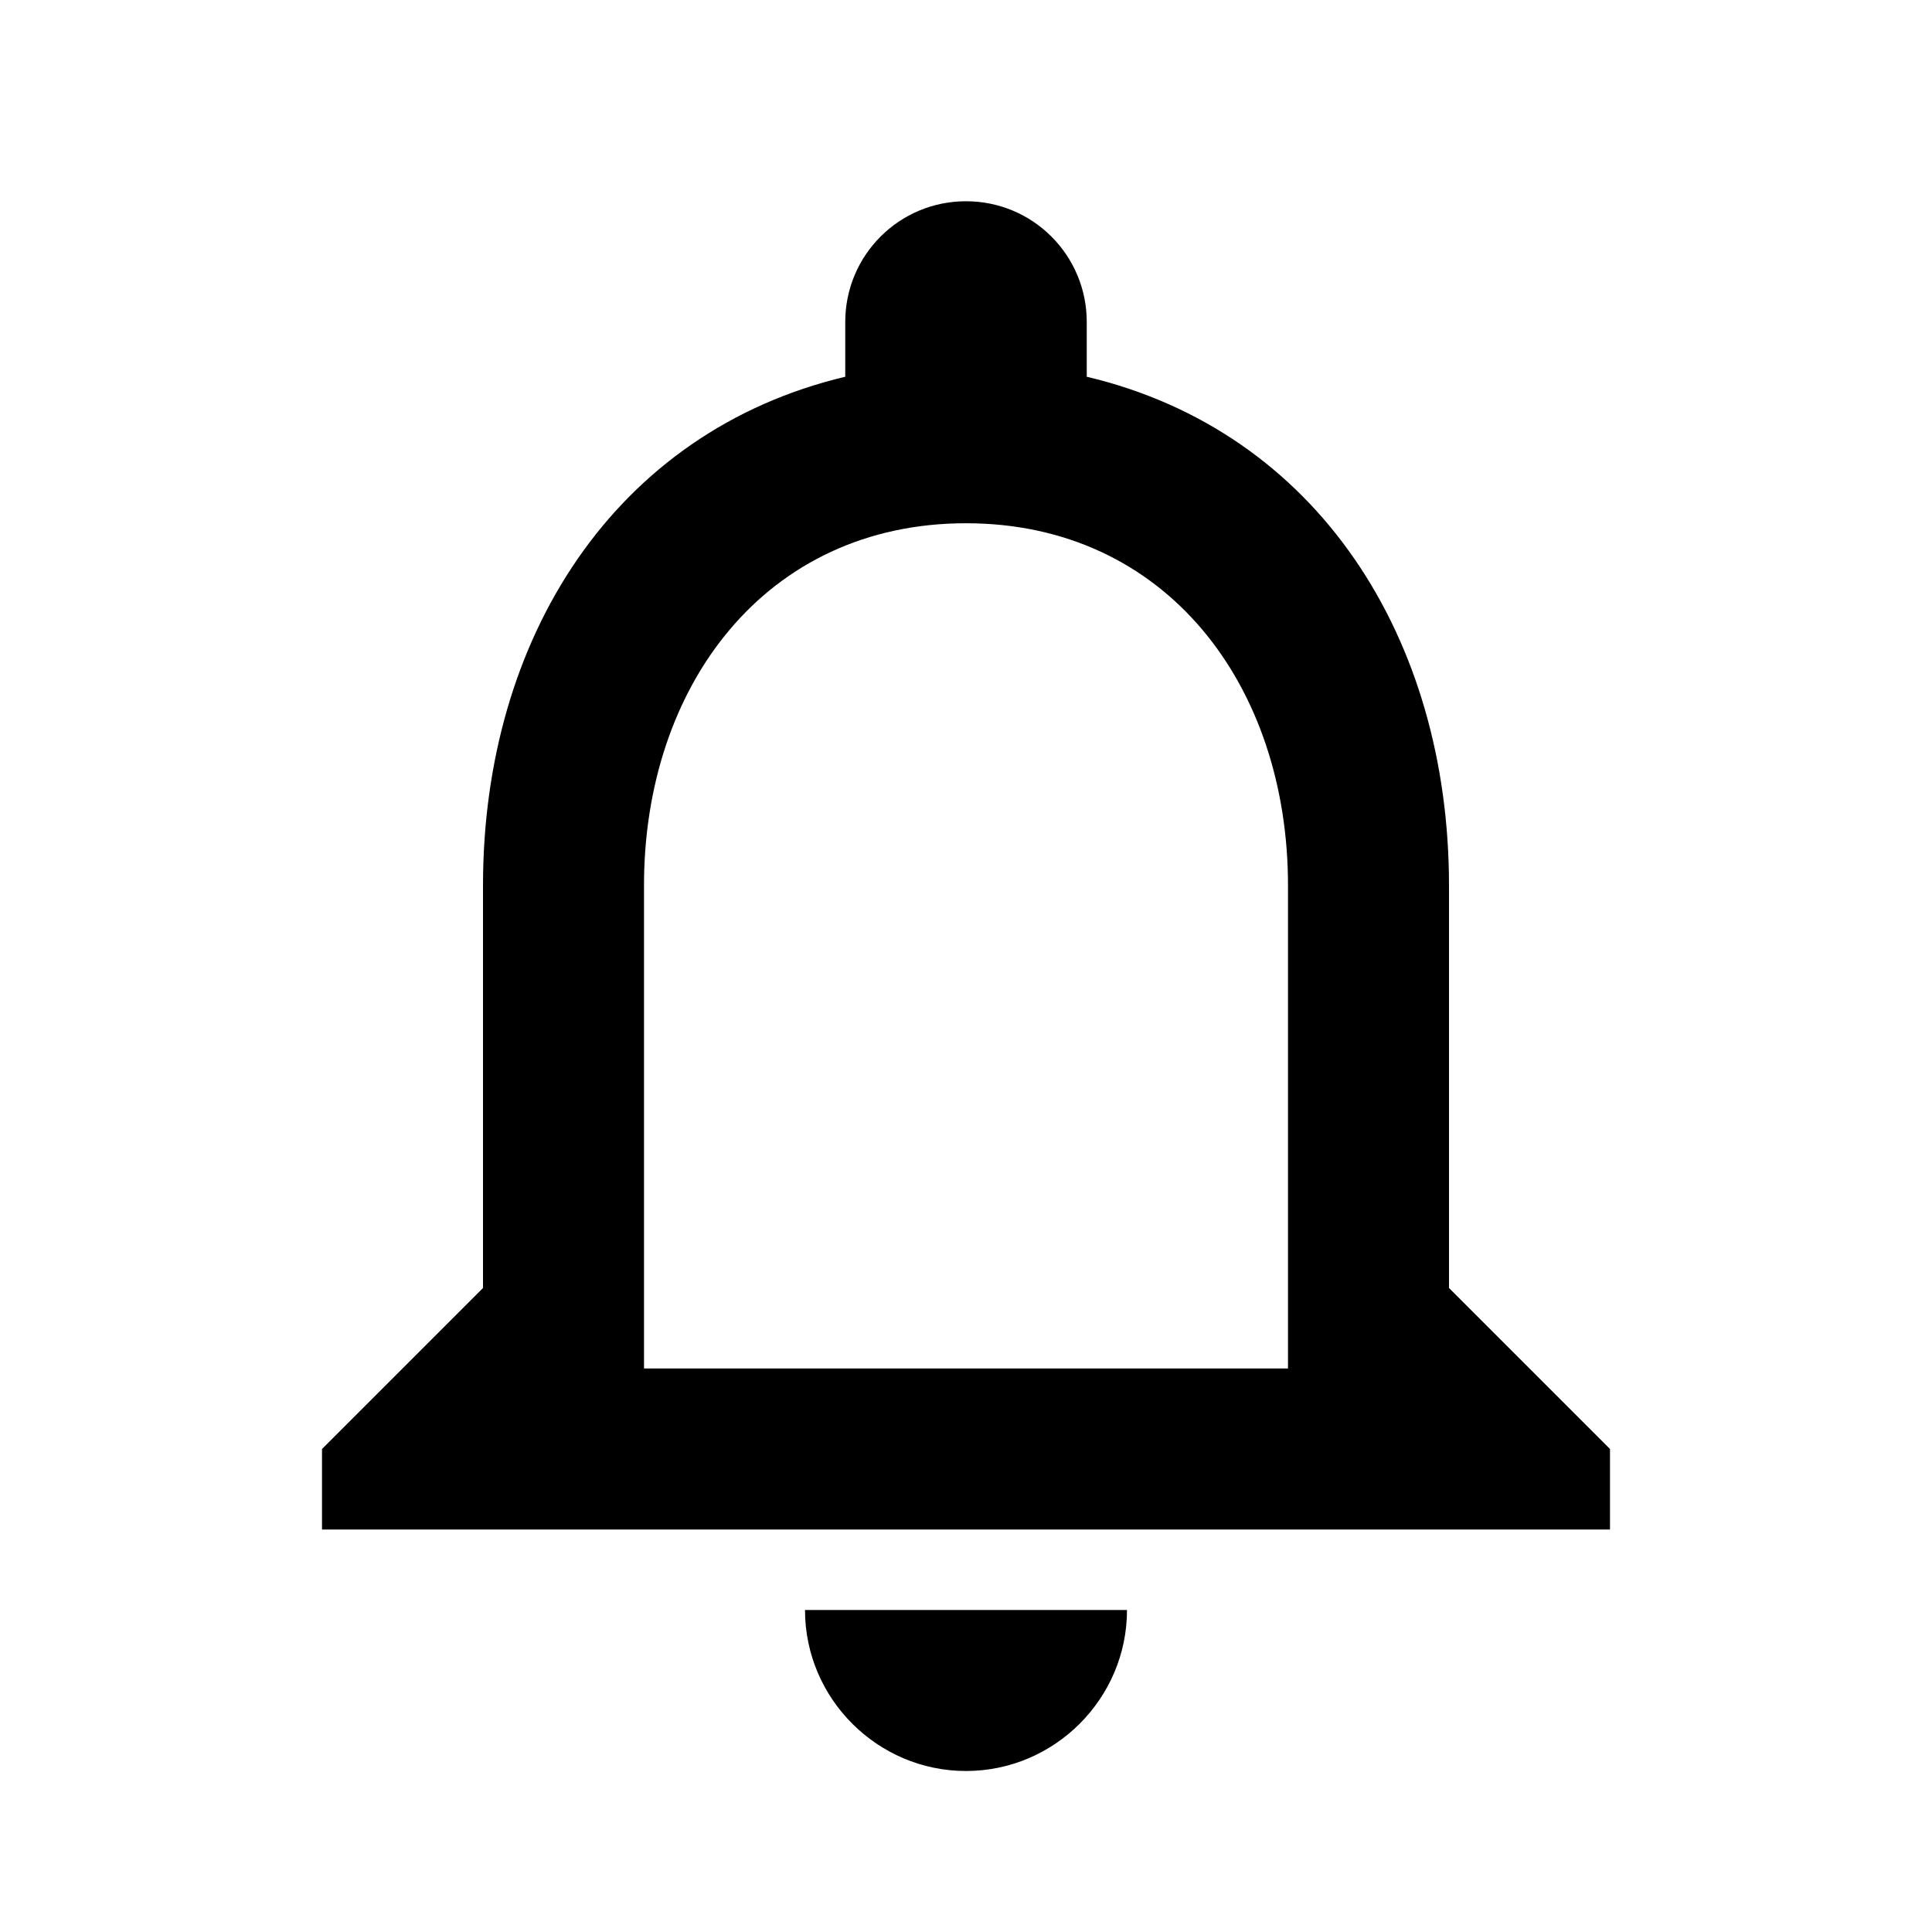
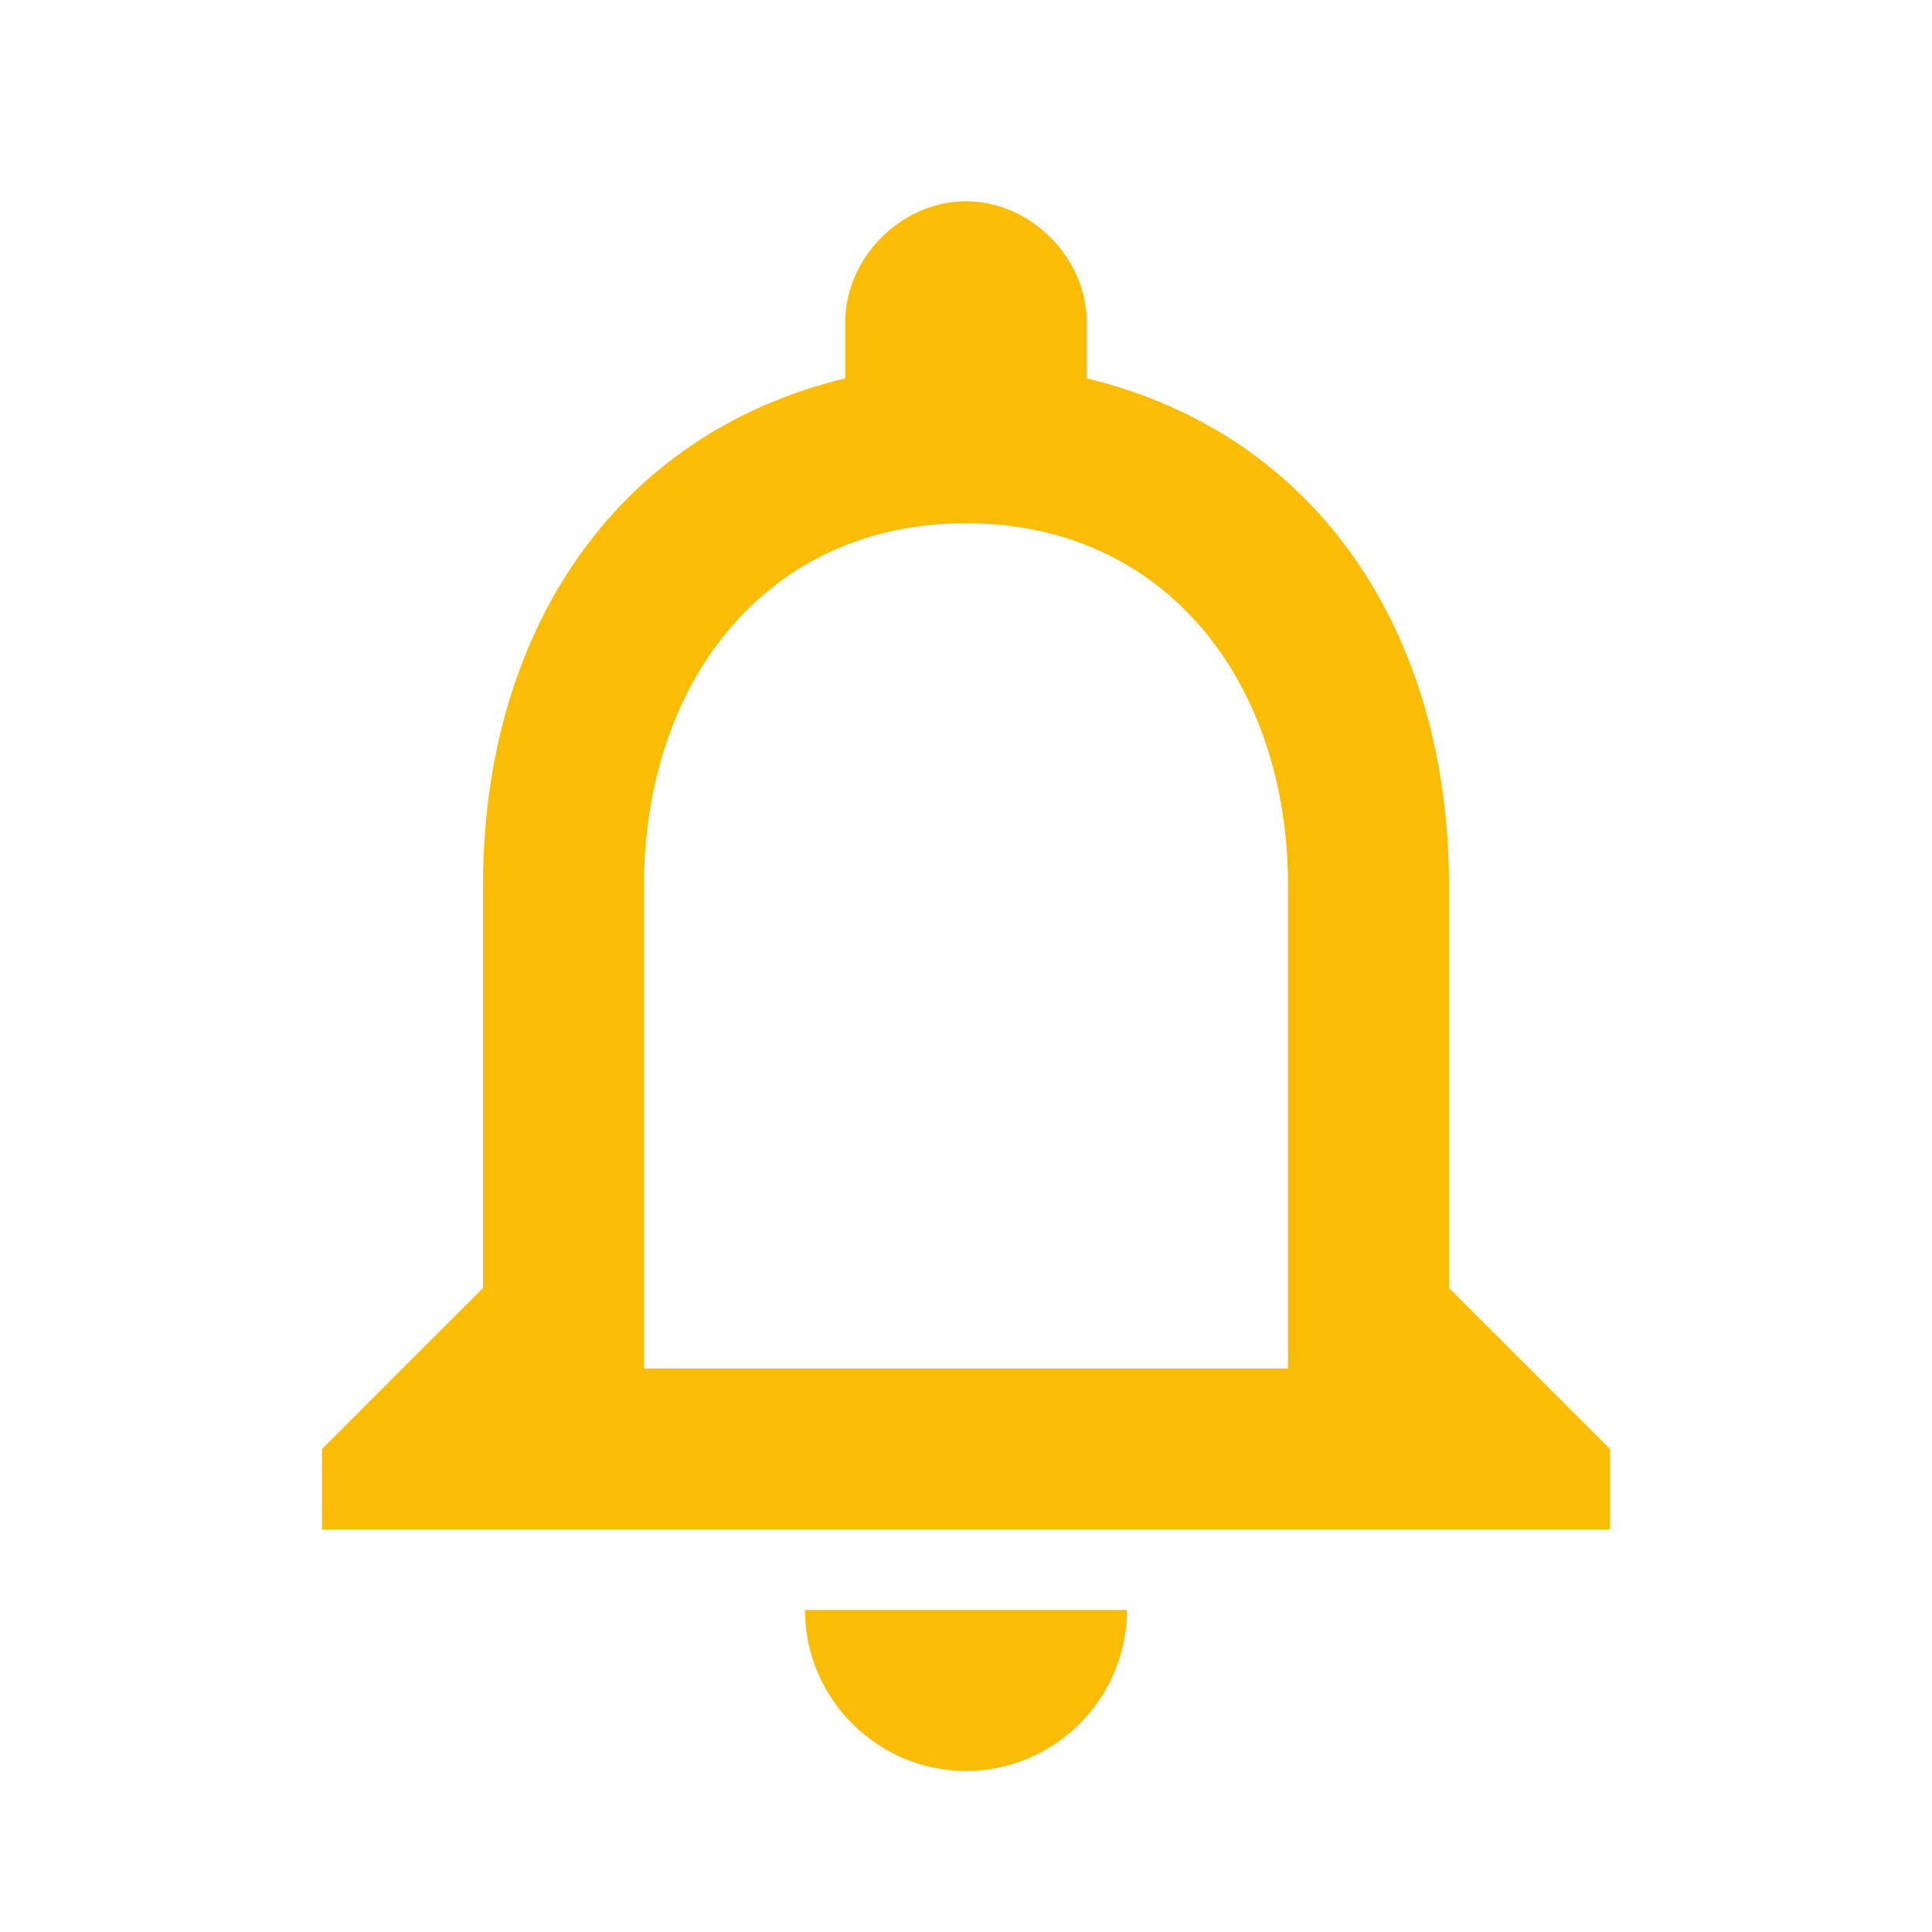
- <svg xmlns="http://www.w3.org/2000/svg" width="24" height="24" viewBox="0 0 24 24" fill="none">
-   <path d="M12 22C13.1 22 14 21.1 14 20H10C10 21.1 10.9 22 12 22ZM18 16V11C18 7.93 16.37 5.36 13.5 4.68V4C13.5 3.17 12.83 2.5 12 2.5C11.17 2.5 10.5 3.17 10.5 4V4.68C7.64 5.36 6 7.92 6 11V16L4 18V19H20V18L18 16ZM16 17H8V11C8 8.52 9.51 6.5 12 6.5C14.49 6.5 16 8.52 16 11V17Z" fill="black" />
+ <svg xmlns="http://www.w3.org/2000/svg" version="1.1" id="Layer_1" x="0px" y="0px" viewBox="0 0 24 24" style="enable-background:new 0 0 24 24;" xml:space="preserve">
+   <style type="text/css">
+ 	.st0{fill:#FBBC05;}
+ </style>
+   <path class="st0" d="M12,22c1.1,0,2-0.9,2-2h-4C10,21.1,10.9,22,12,22z M18,16v-5c0-3.1-1.6-5.6-4.5-6.3V4c0-0.8-0.7-1.5-1.5-1.5  S10.5,3.2,10.5,4v0.7C7.6,5.4,6,7.9,6,11v5l-2,2v1h16v-1L18,16z M16,17H8v-6c0-2.5,1.5-4.5,4-4.5s4,2,4,4.5V17z" />
</svg>
